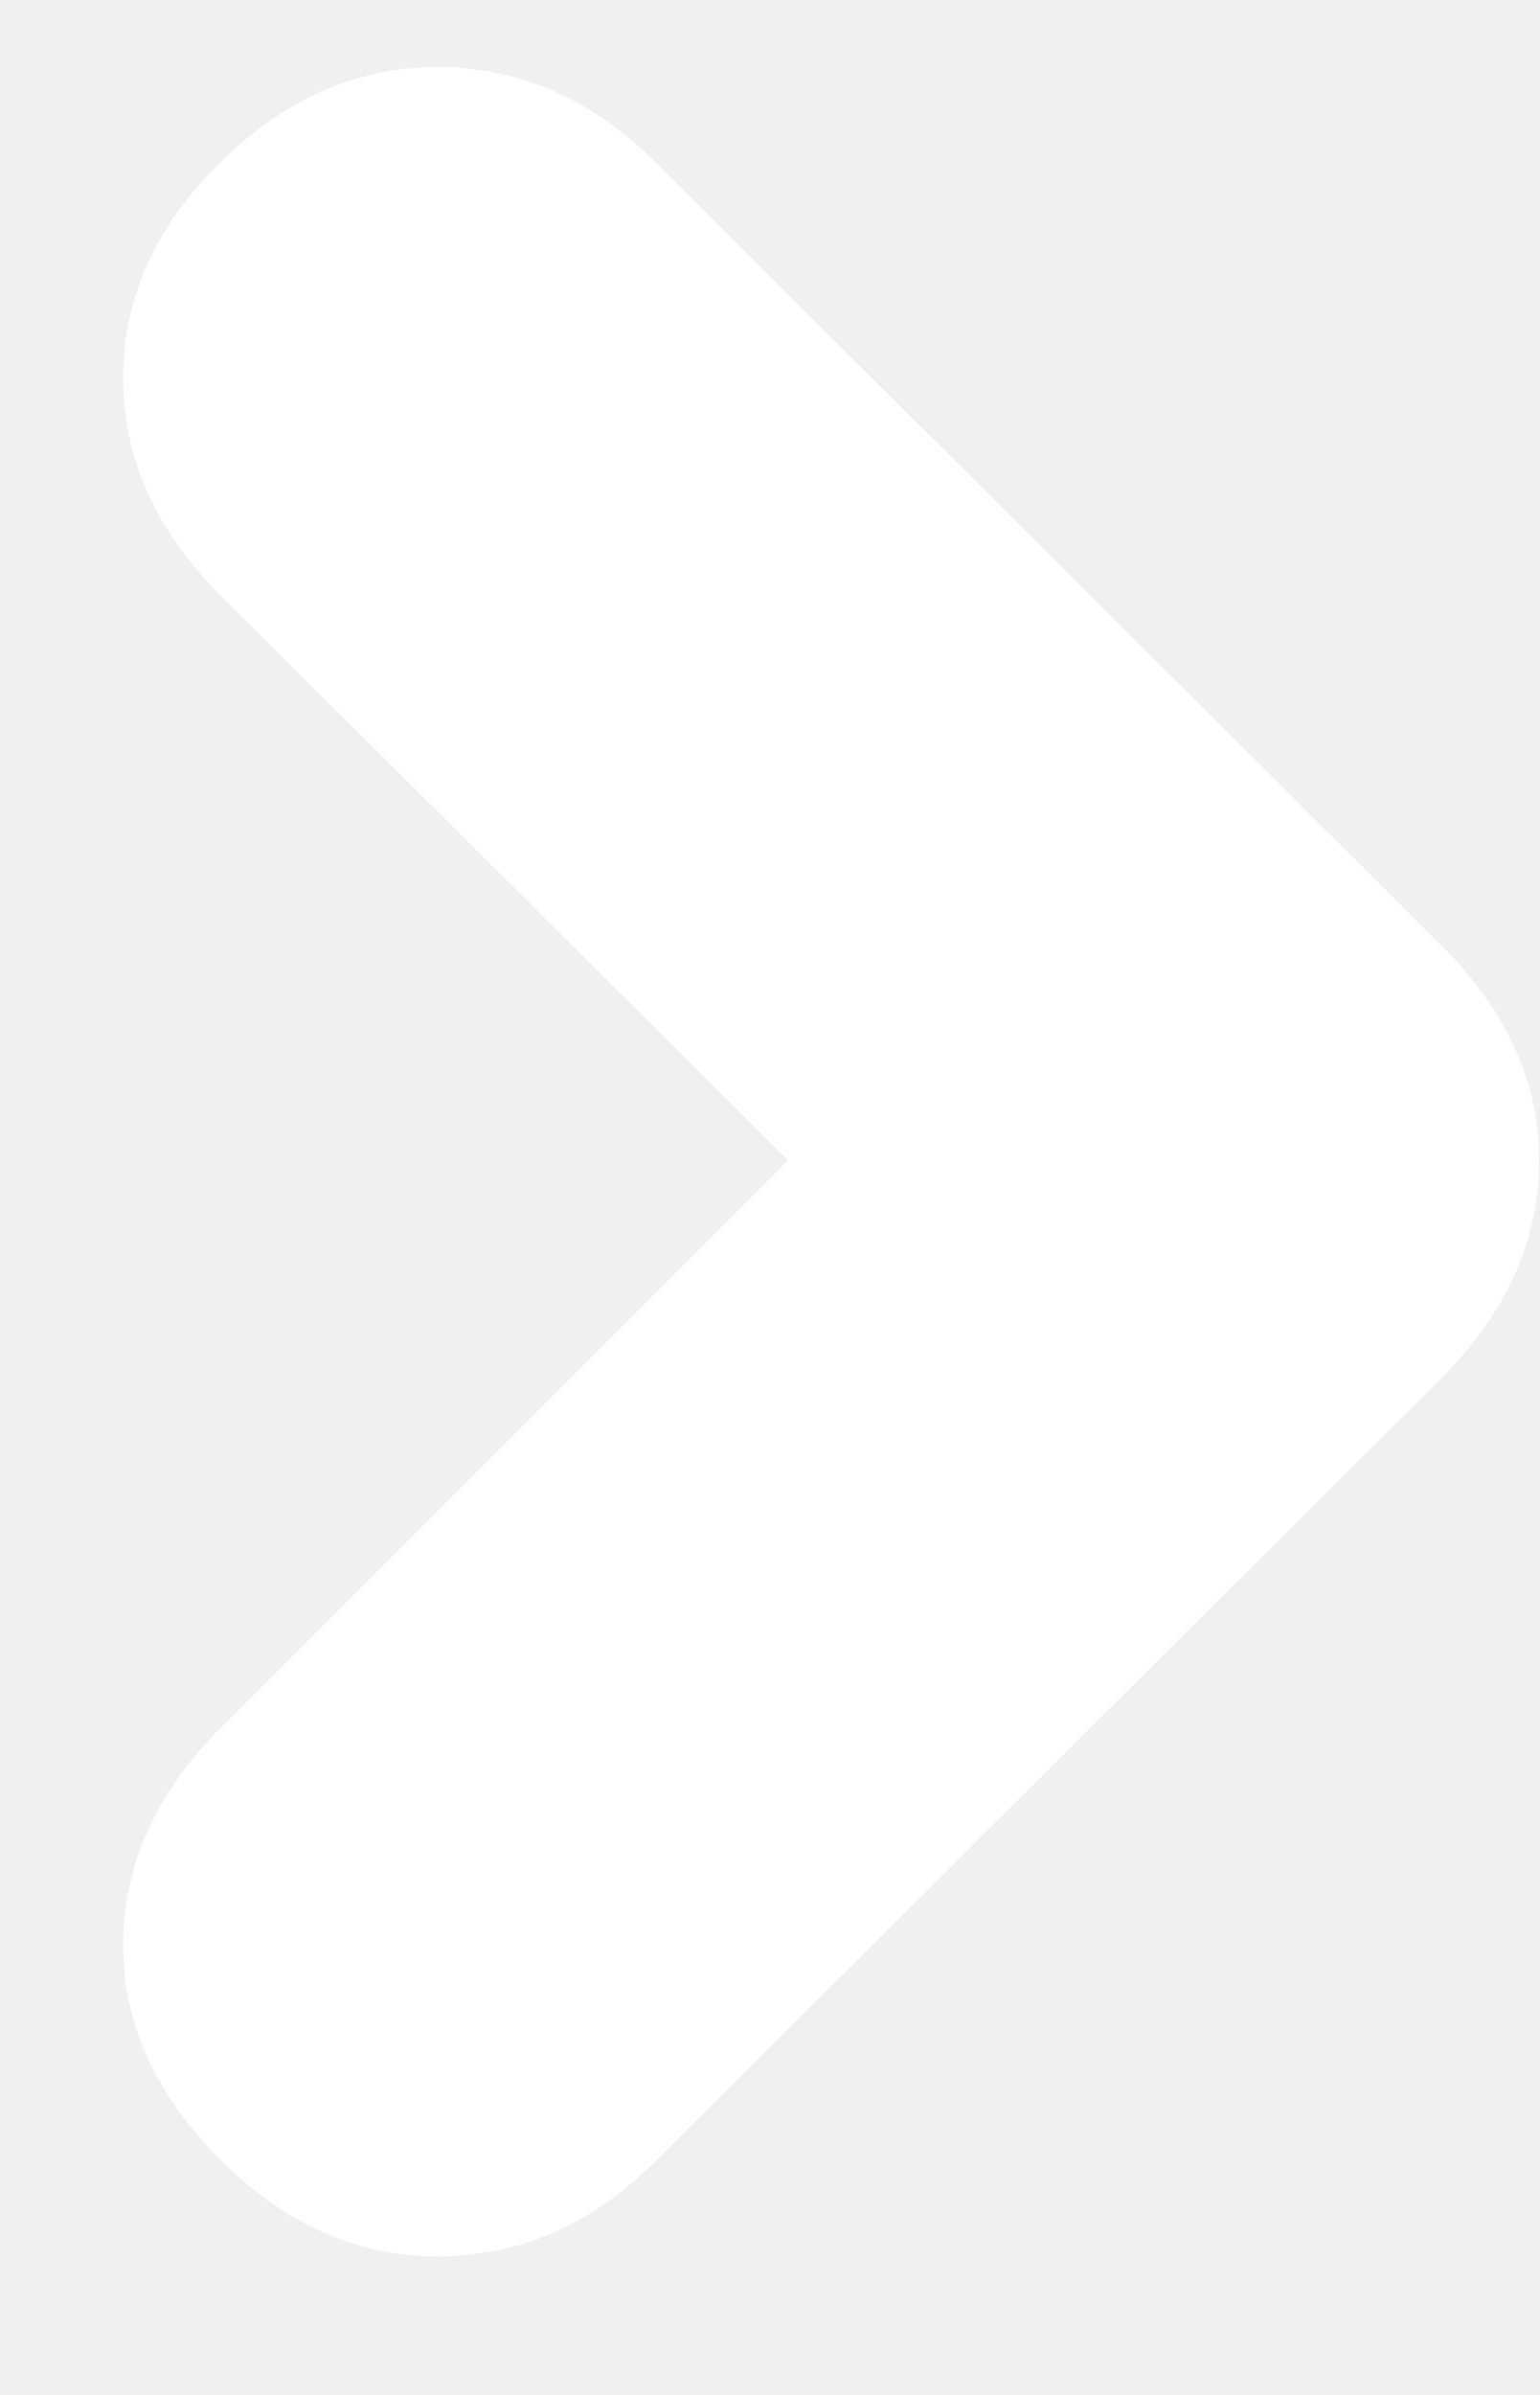
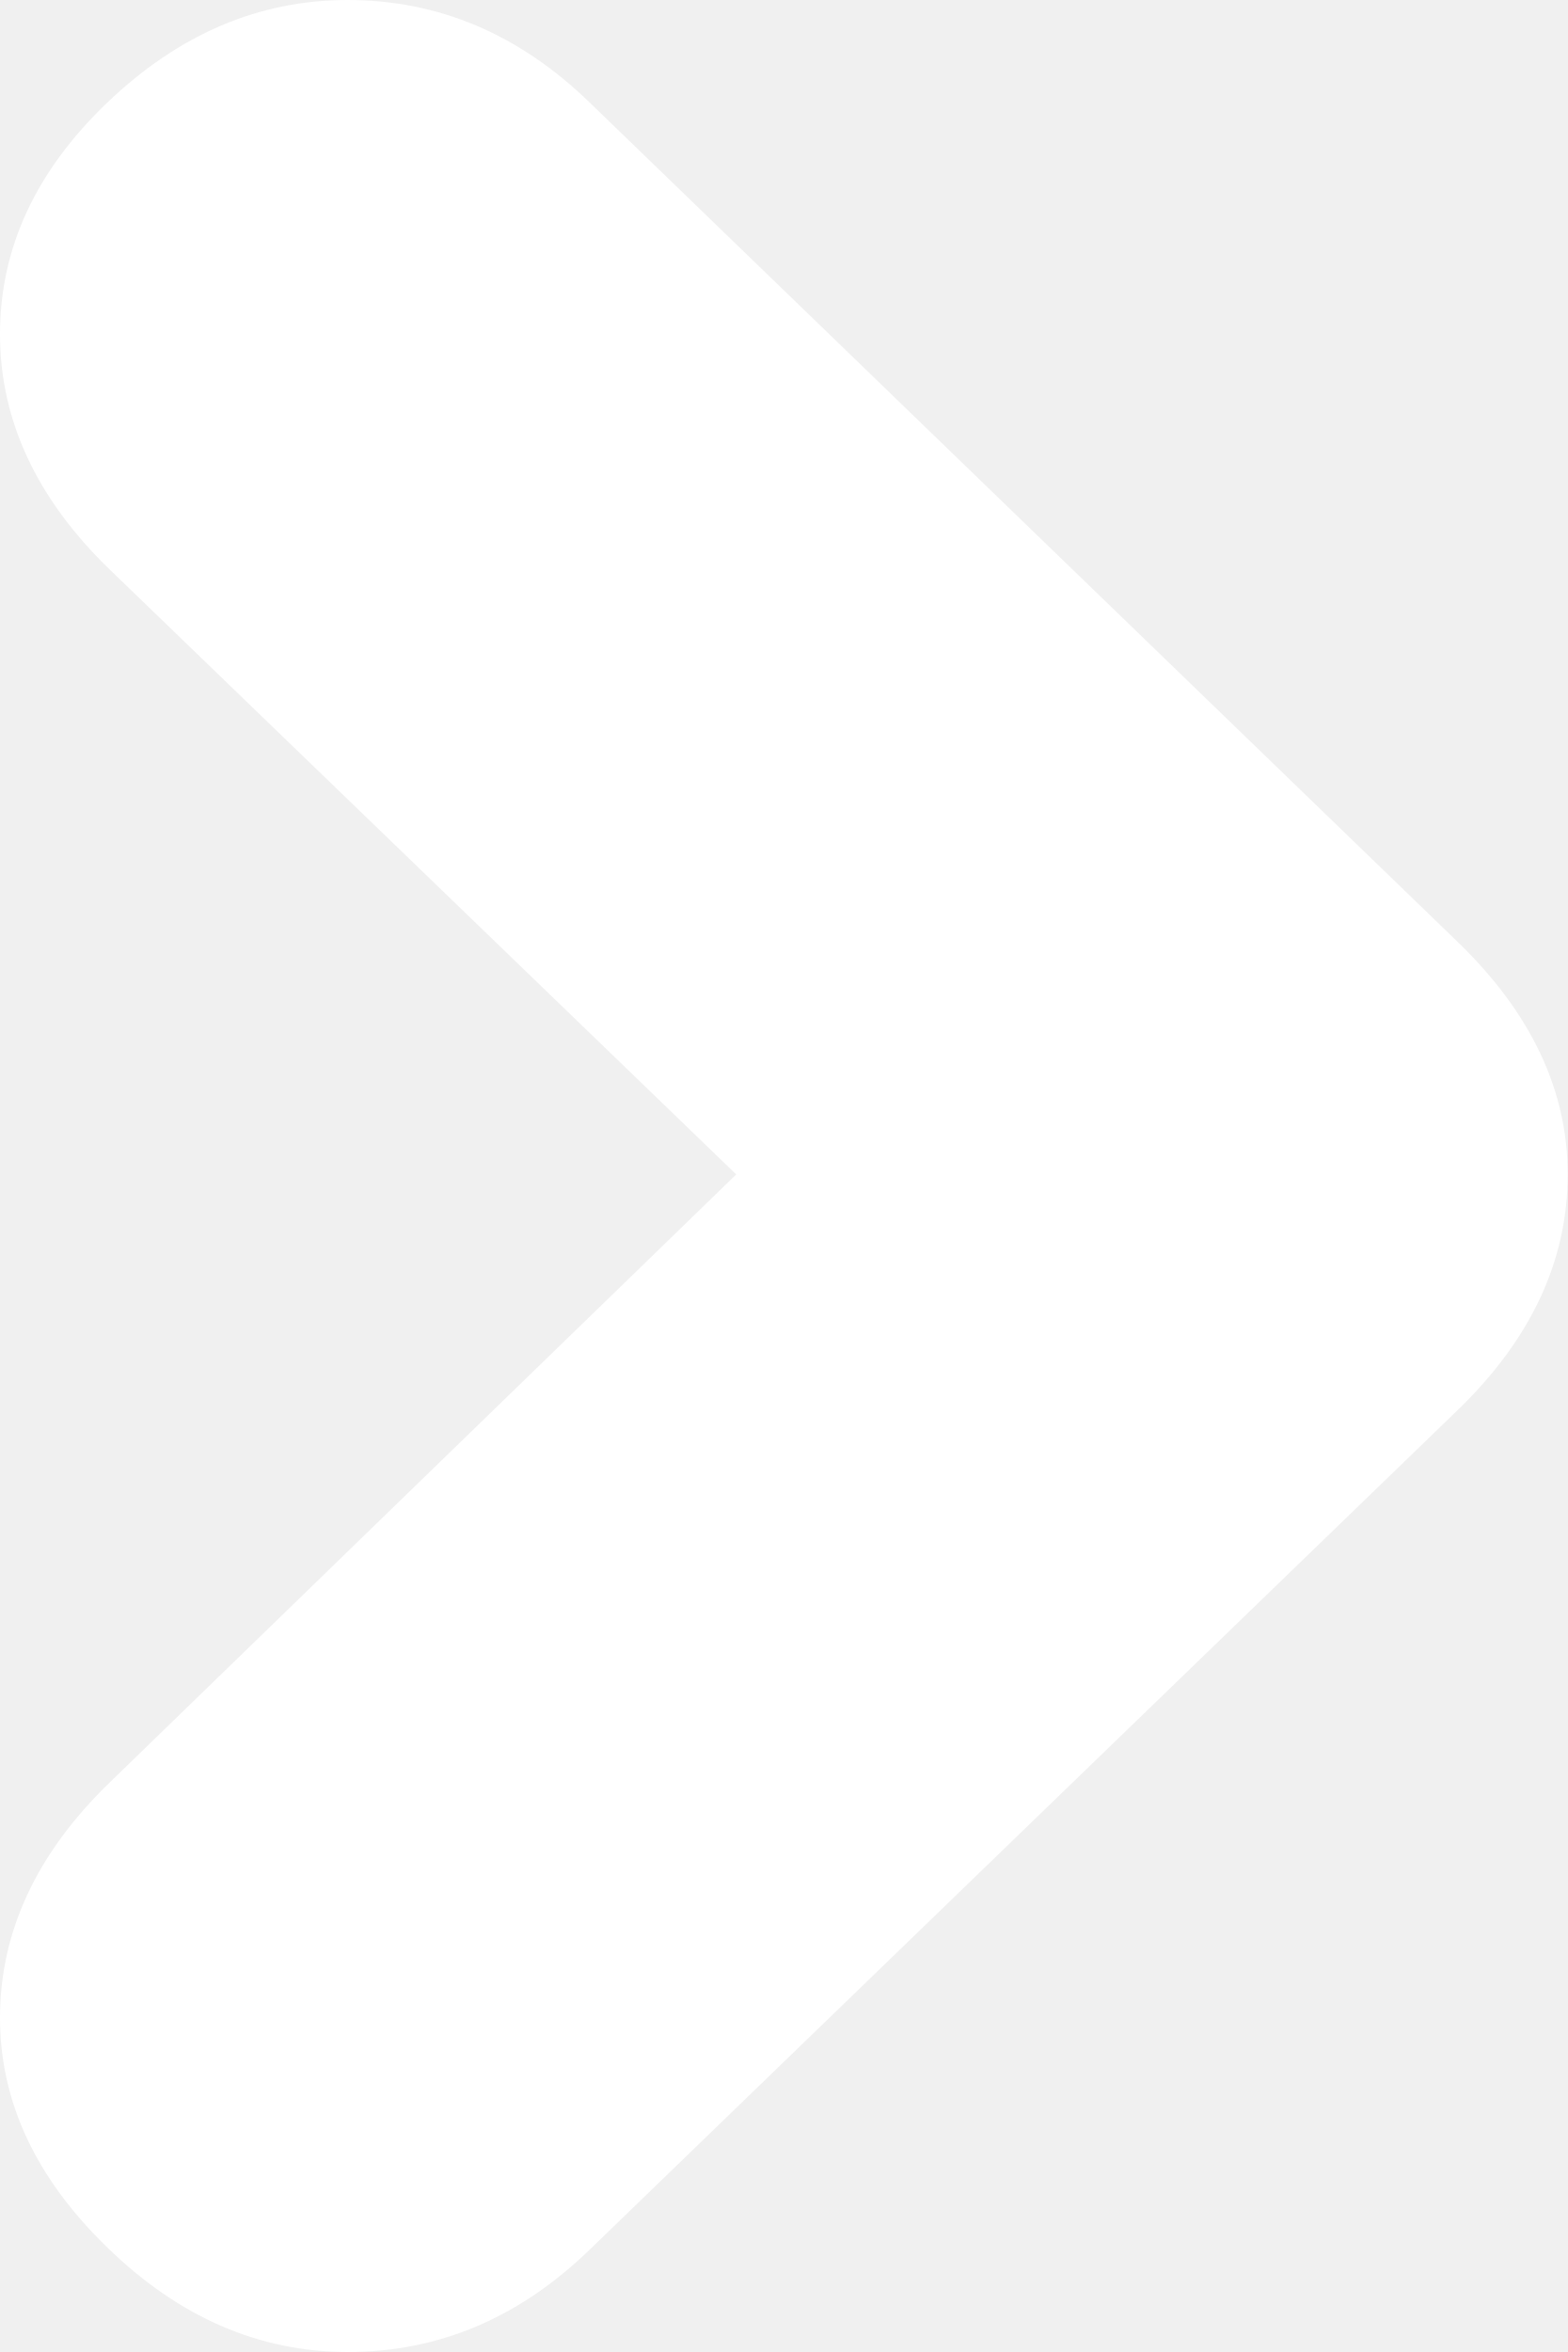
- <svg xmlns="http://www.w3.org/2000/svg" width="9" height="14" viewBox="0 0 9 14">
-   <path d="M9 6.782c0 .468-.192.894-.576 1.278l-4.59 4.572c-.372.372-.798.558-1.278.558-.468 0-.891-.189-1.269-.567-.378-.378-.567-.795-.567-1.251 0-.468.192-.894.576-1.278l3.312-3.312-3.312-3.294C.912 3.104.72 2.678.72 2.21c0-.468.189-.888.567-1.26.378-.372.801-.558 1.269-.558.48 0 .906.186 1.278.558l4.59 4.572c.384.384.576.804.576 1.26z" fill="#FFF" fill-rule="evenodd" />
+ <svg xmlns="http://www.w3.org/2000/svg" width="8" height="12" viewBox="0 0 8 12">
+   <path d="M7.443 7.19L3.01 11.477c-.36.349-.771.523-1.235.523-.452 0-.861-.177-1.226-.532C.183 11.114 0 10.723 0 10.295c0-.438.186-.838.557-1.198l3.2-3.105-3.2-3.089C.186 2.543 0 2.143 0 1.705 0 1.265.183.872.548.523.913.174 1.322 0 1.774 0c.464 0 .875.174 1.235.523L7.443 4.81c.371.36.557.754.557 1.182 0 .438-.186.838-.557 1.198z" fill="#FFF" fill-rule="evenodd" />
</svg>
